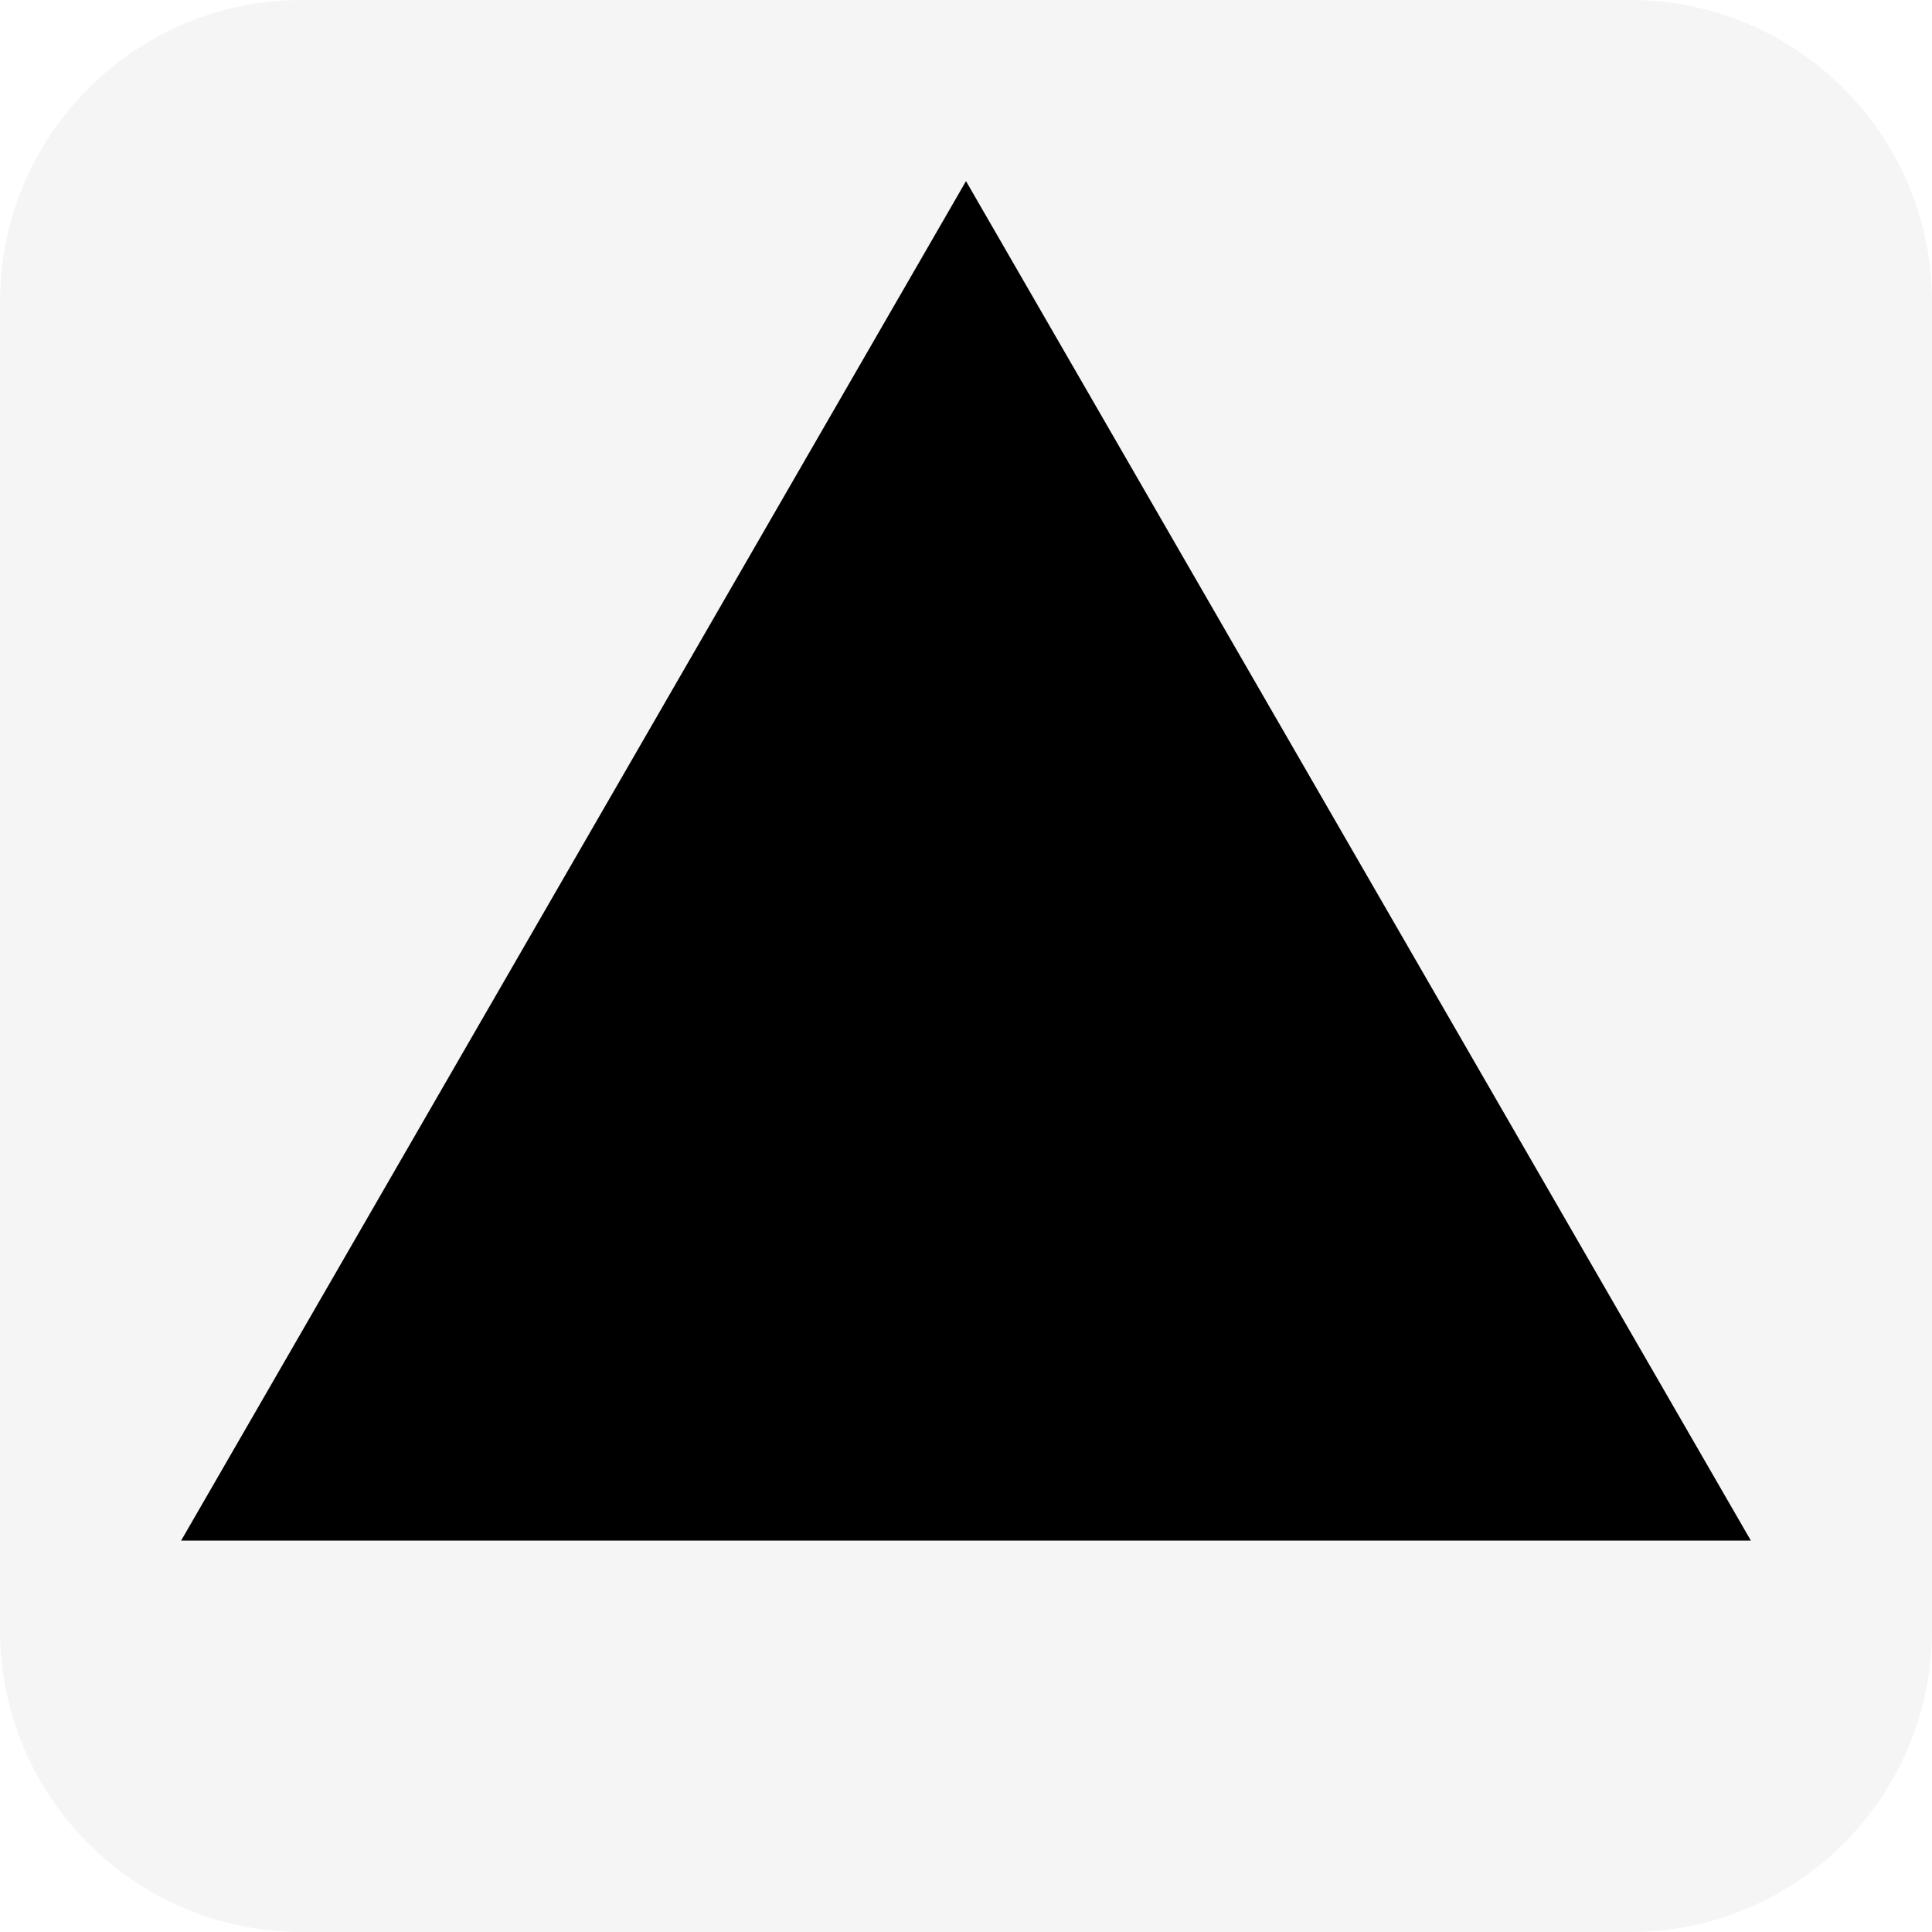
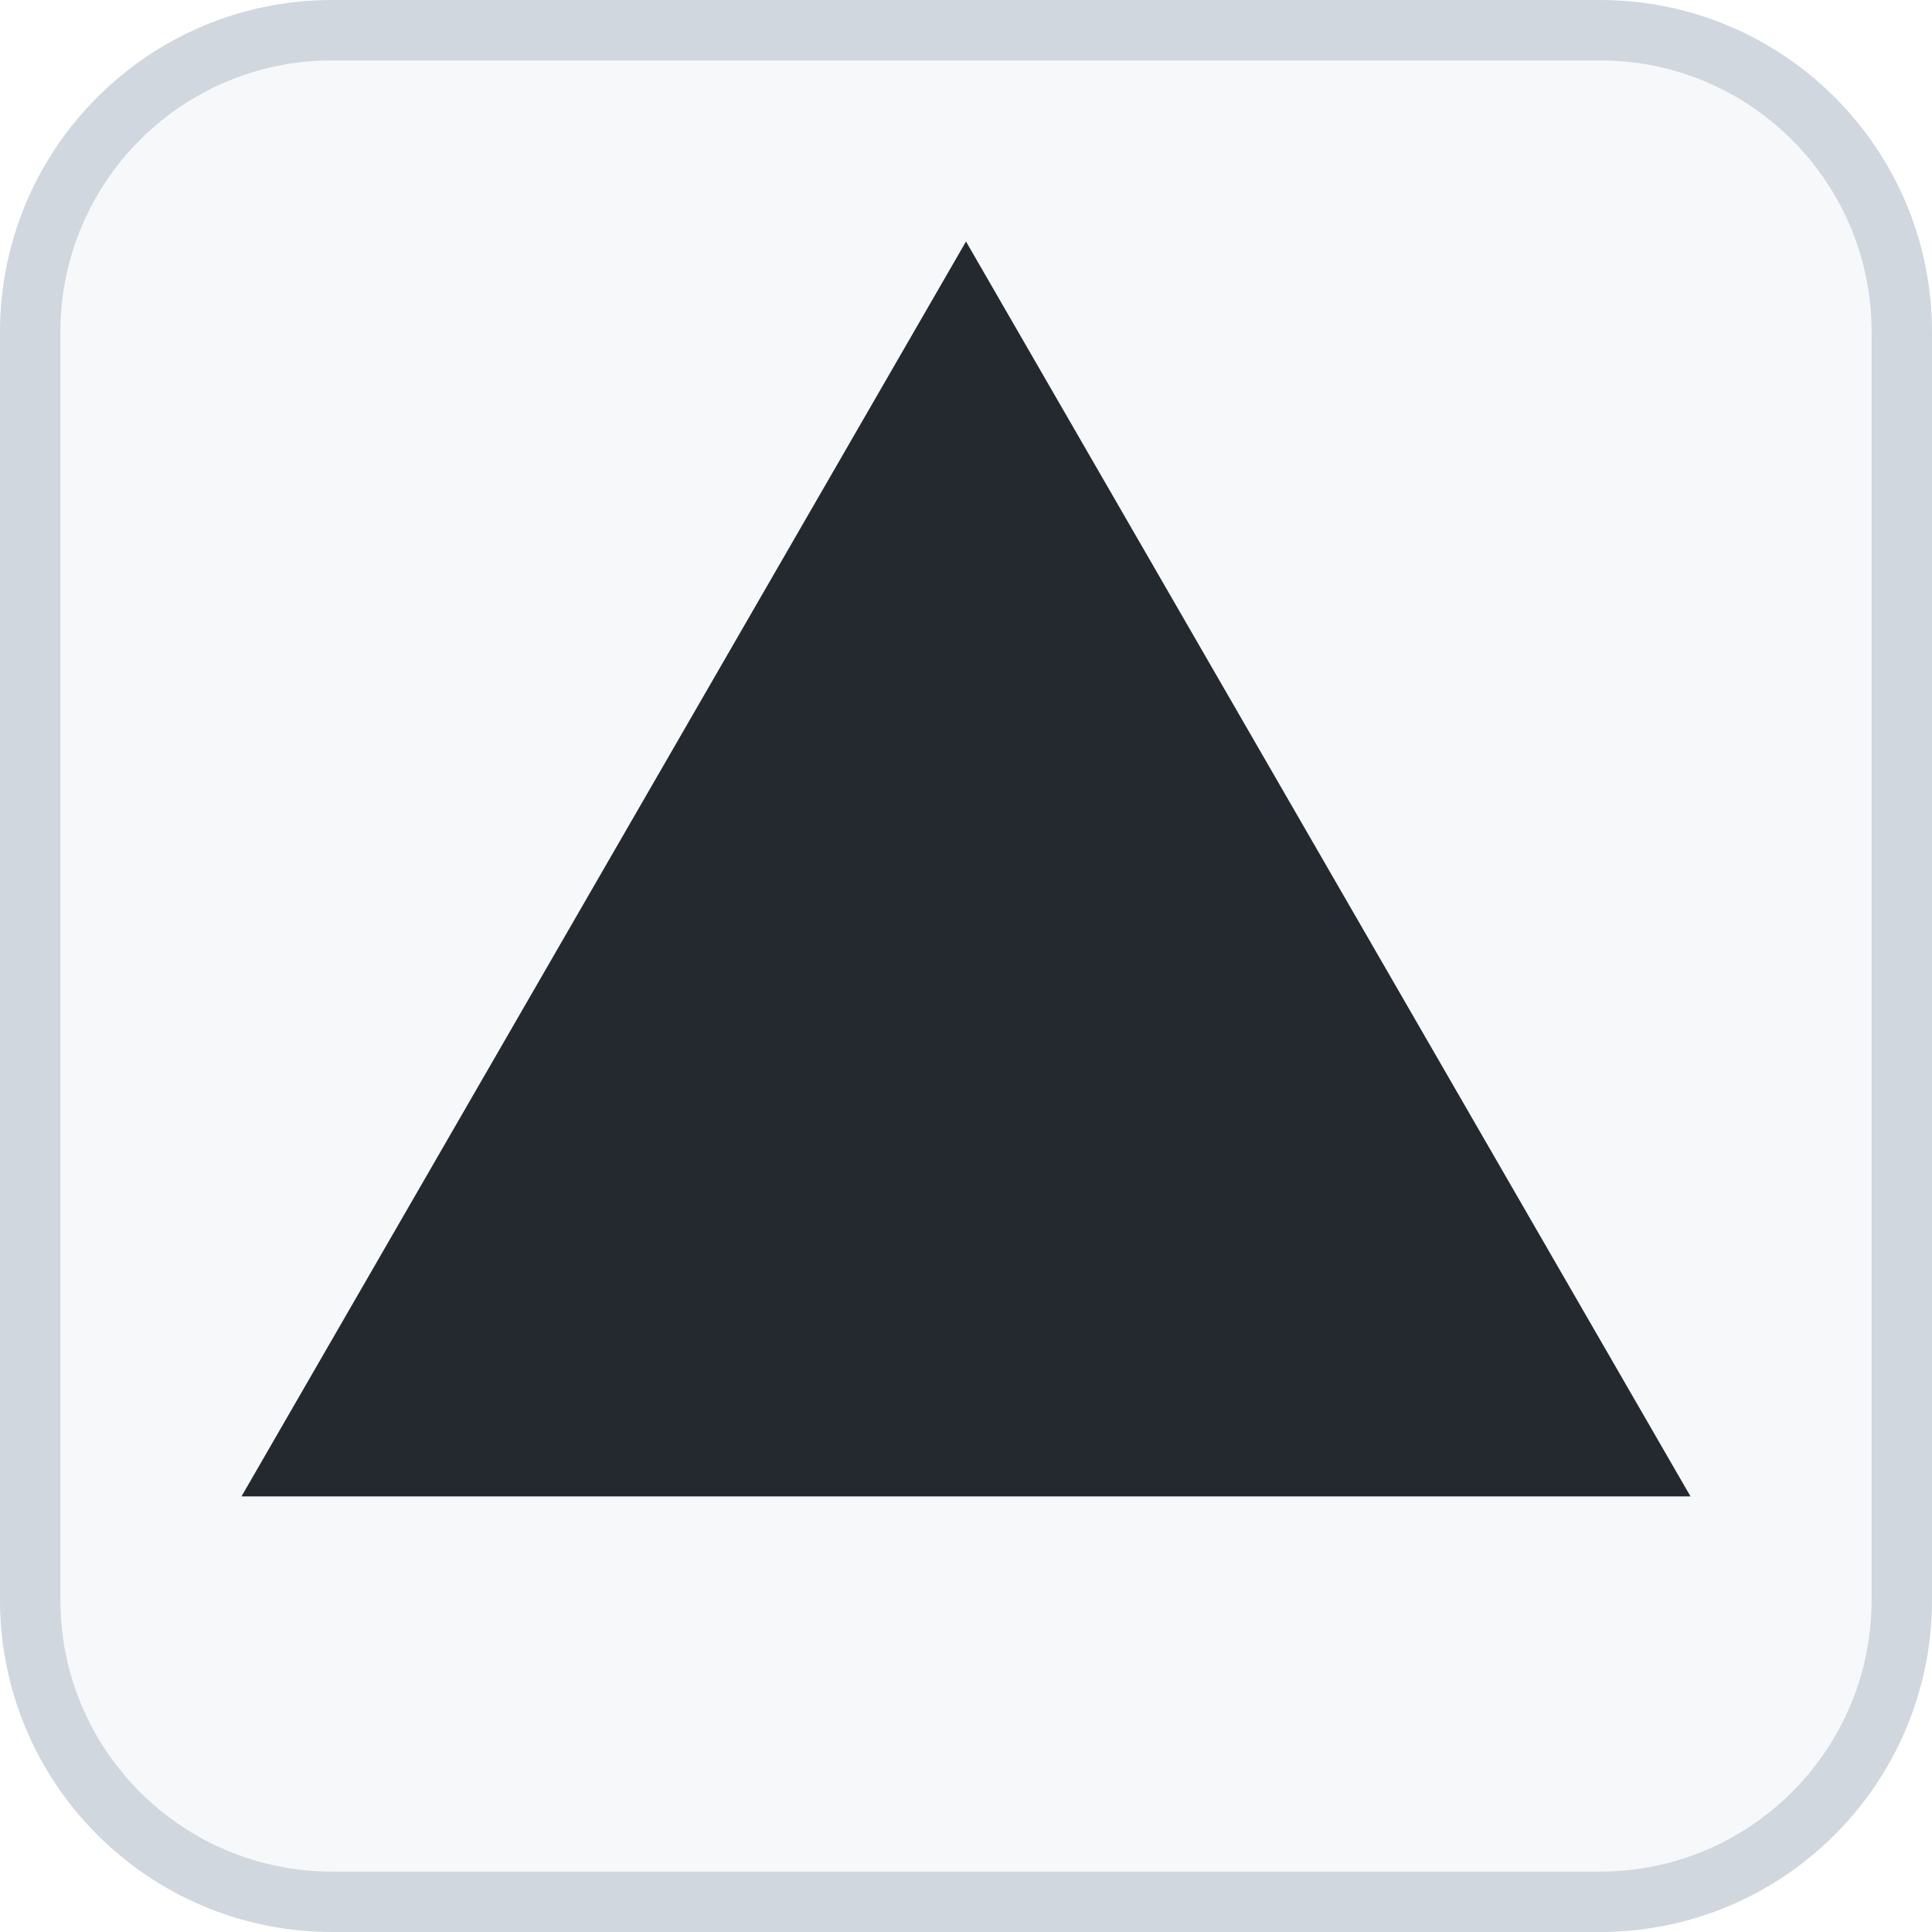
<svg xmlns="http://www.w3.org/2000/svg" width="32" height="32" viewBox="0 0 32 32" fill="none">
-   <rect width="32" height="32" rx="5" fill="#f5f5f6" />
-   <svg fill="currentColor" fill-rule="evenodd" style="flex:none;line-height:1" viewBox="0 0 24 24" width="26" height="26" x="3" y="3">
+   <rect x=".5" y=".5" width="31" height="31" rx="5" fill="#f6f8fa" stroke="#d0d7de" />
+   <svg fill="currentColor" fill-rule="evenodd" style="flex:none;line-height:1" viewBox="0 0 24 24" width="24" height="24" x="4" y="4" color="#24292f">
    <path d="M12 0l12 20.785H0L12 0z" />
  </svg>
</svg>
